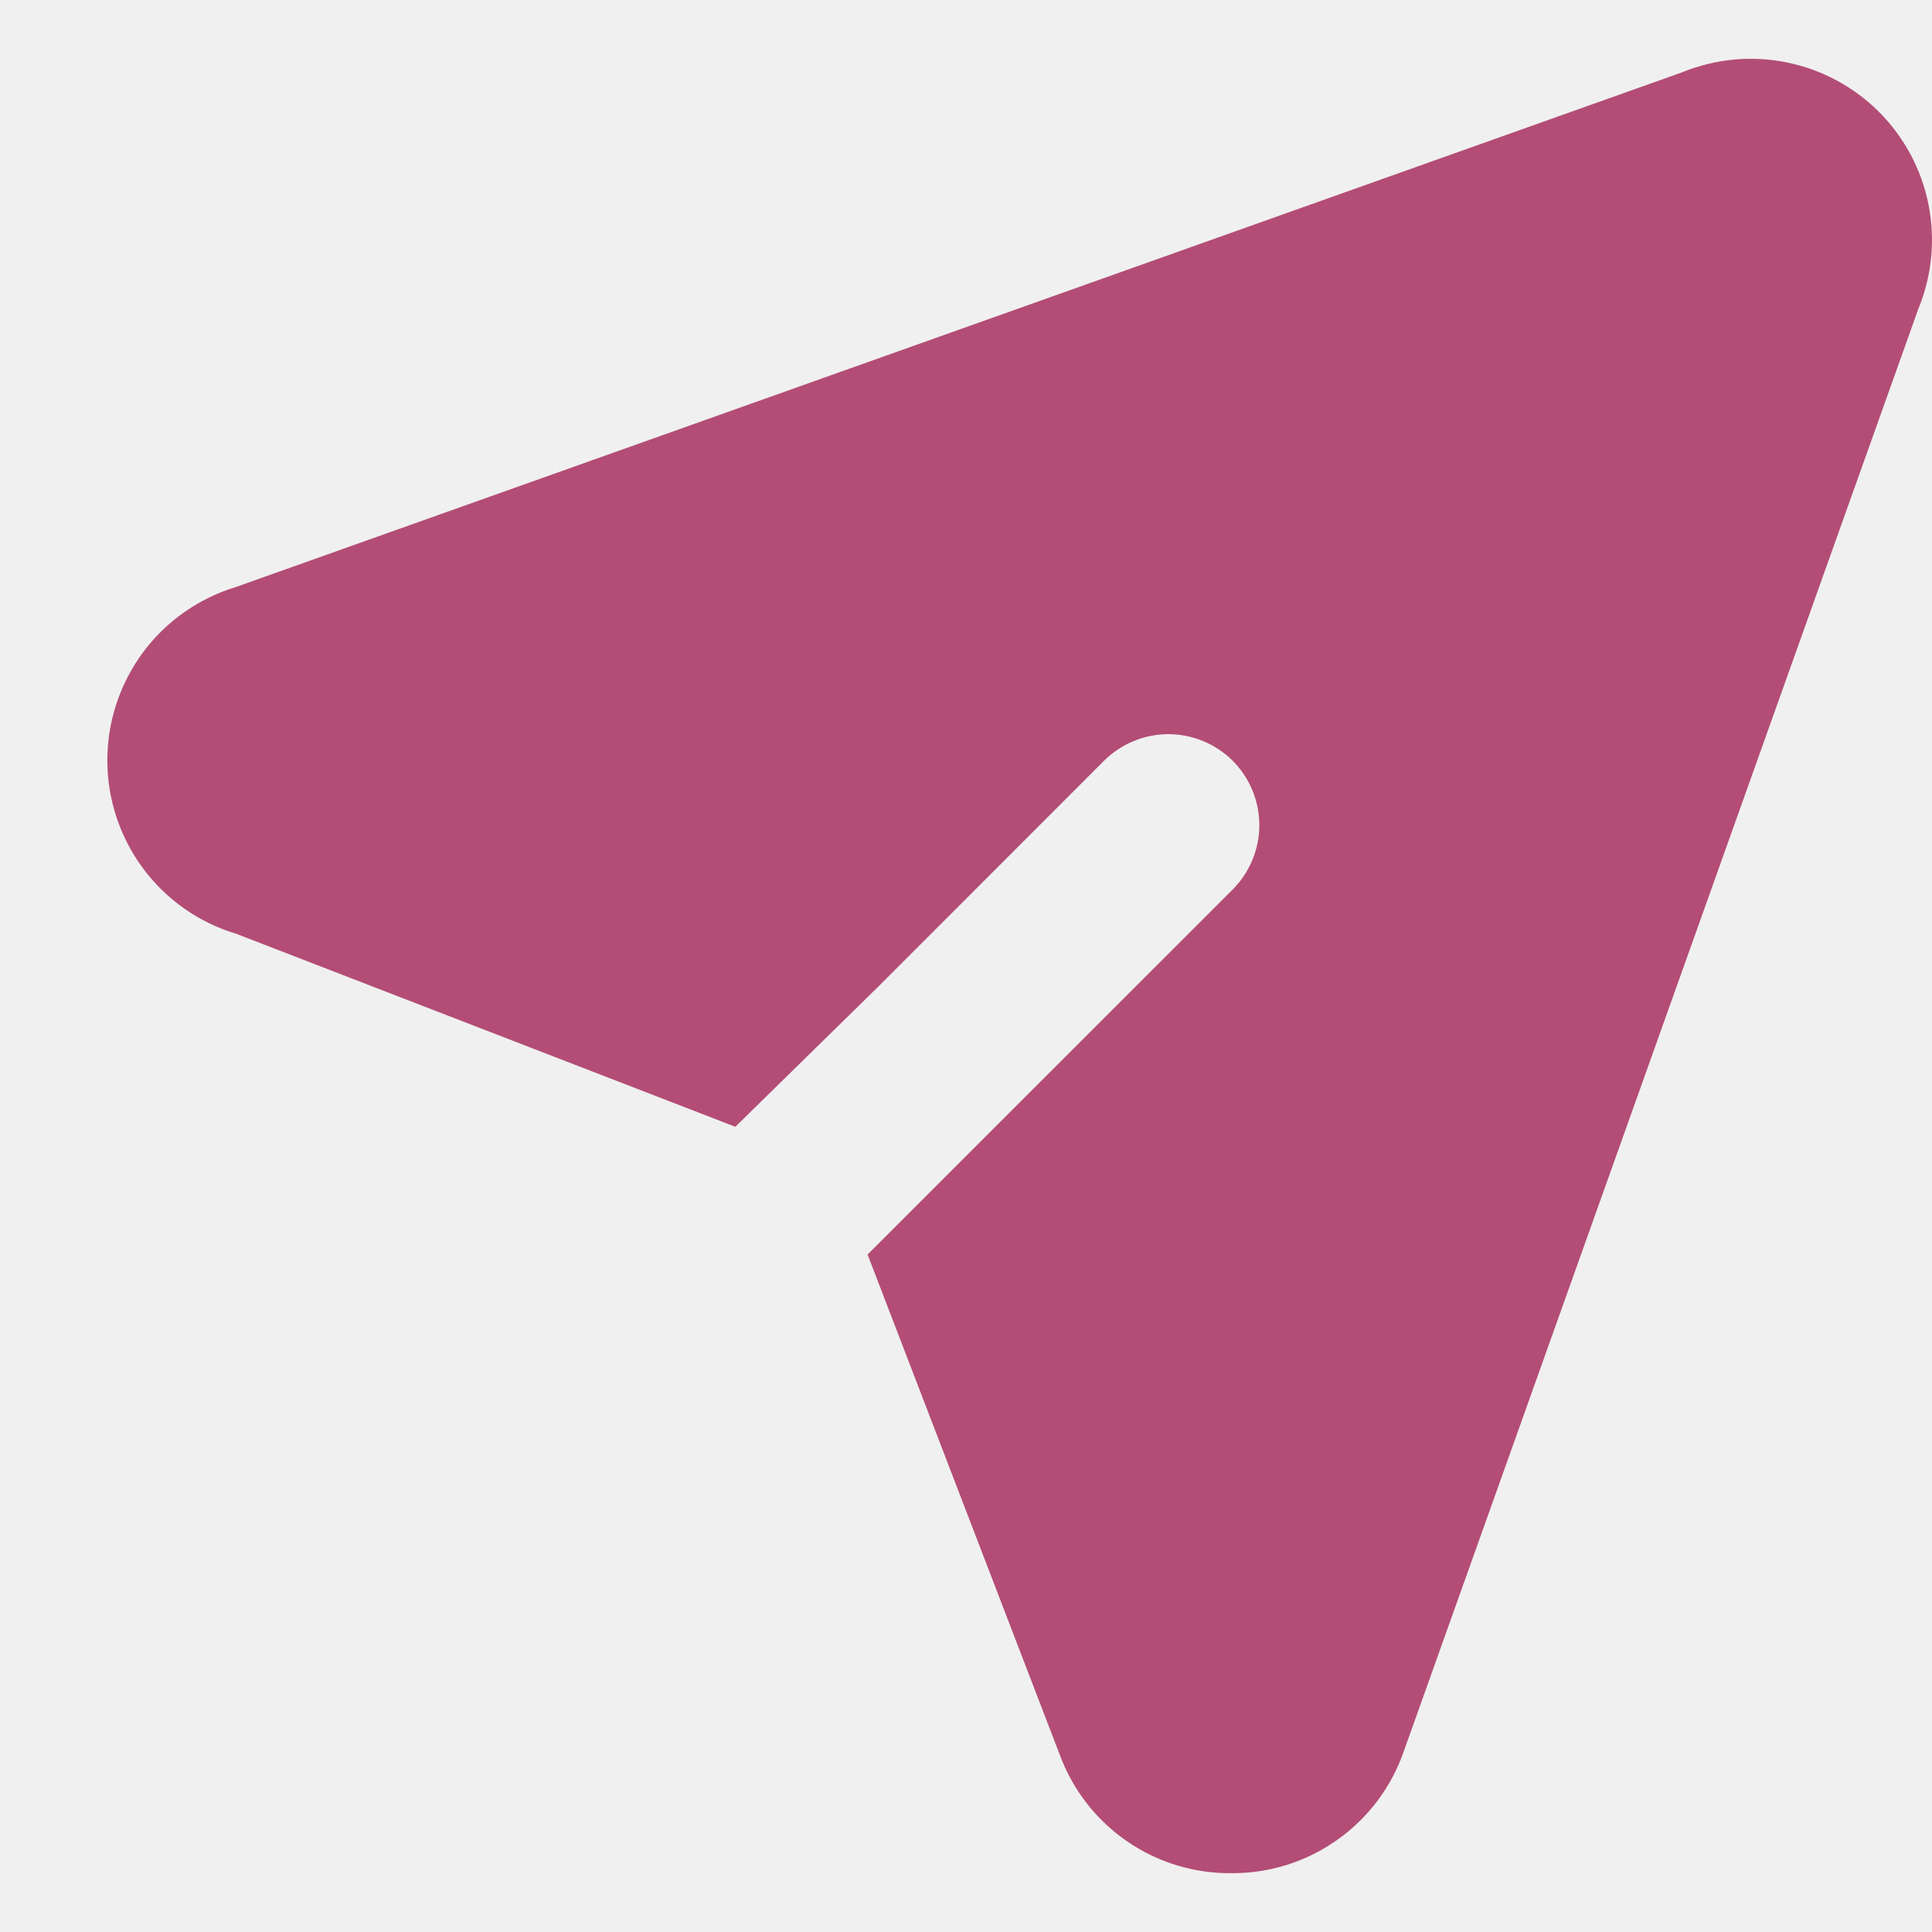
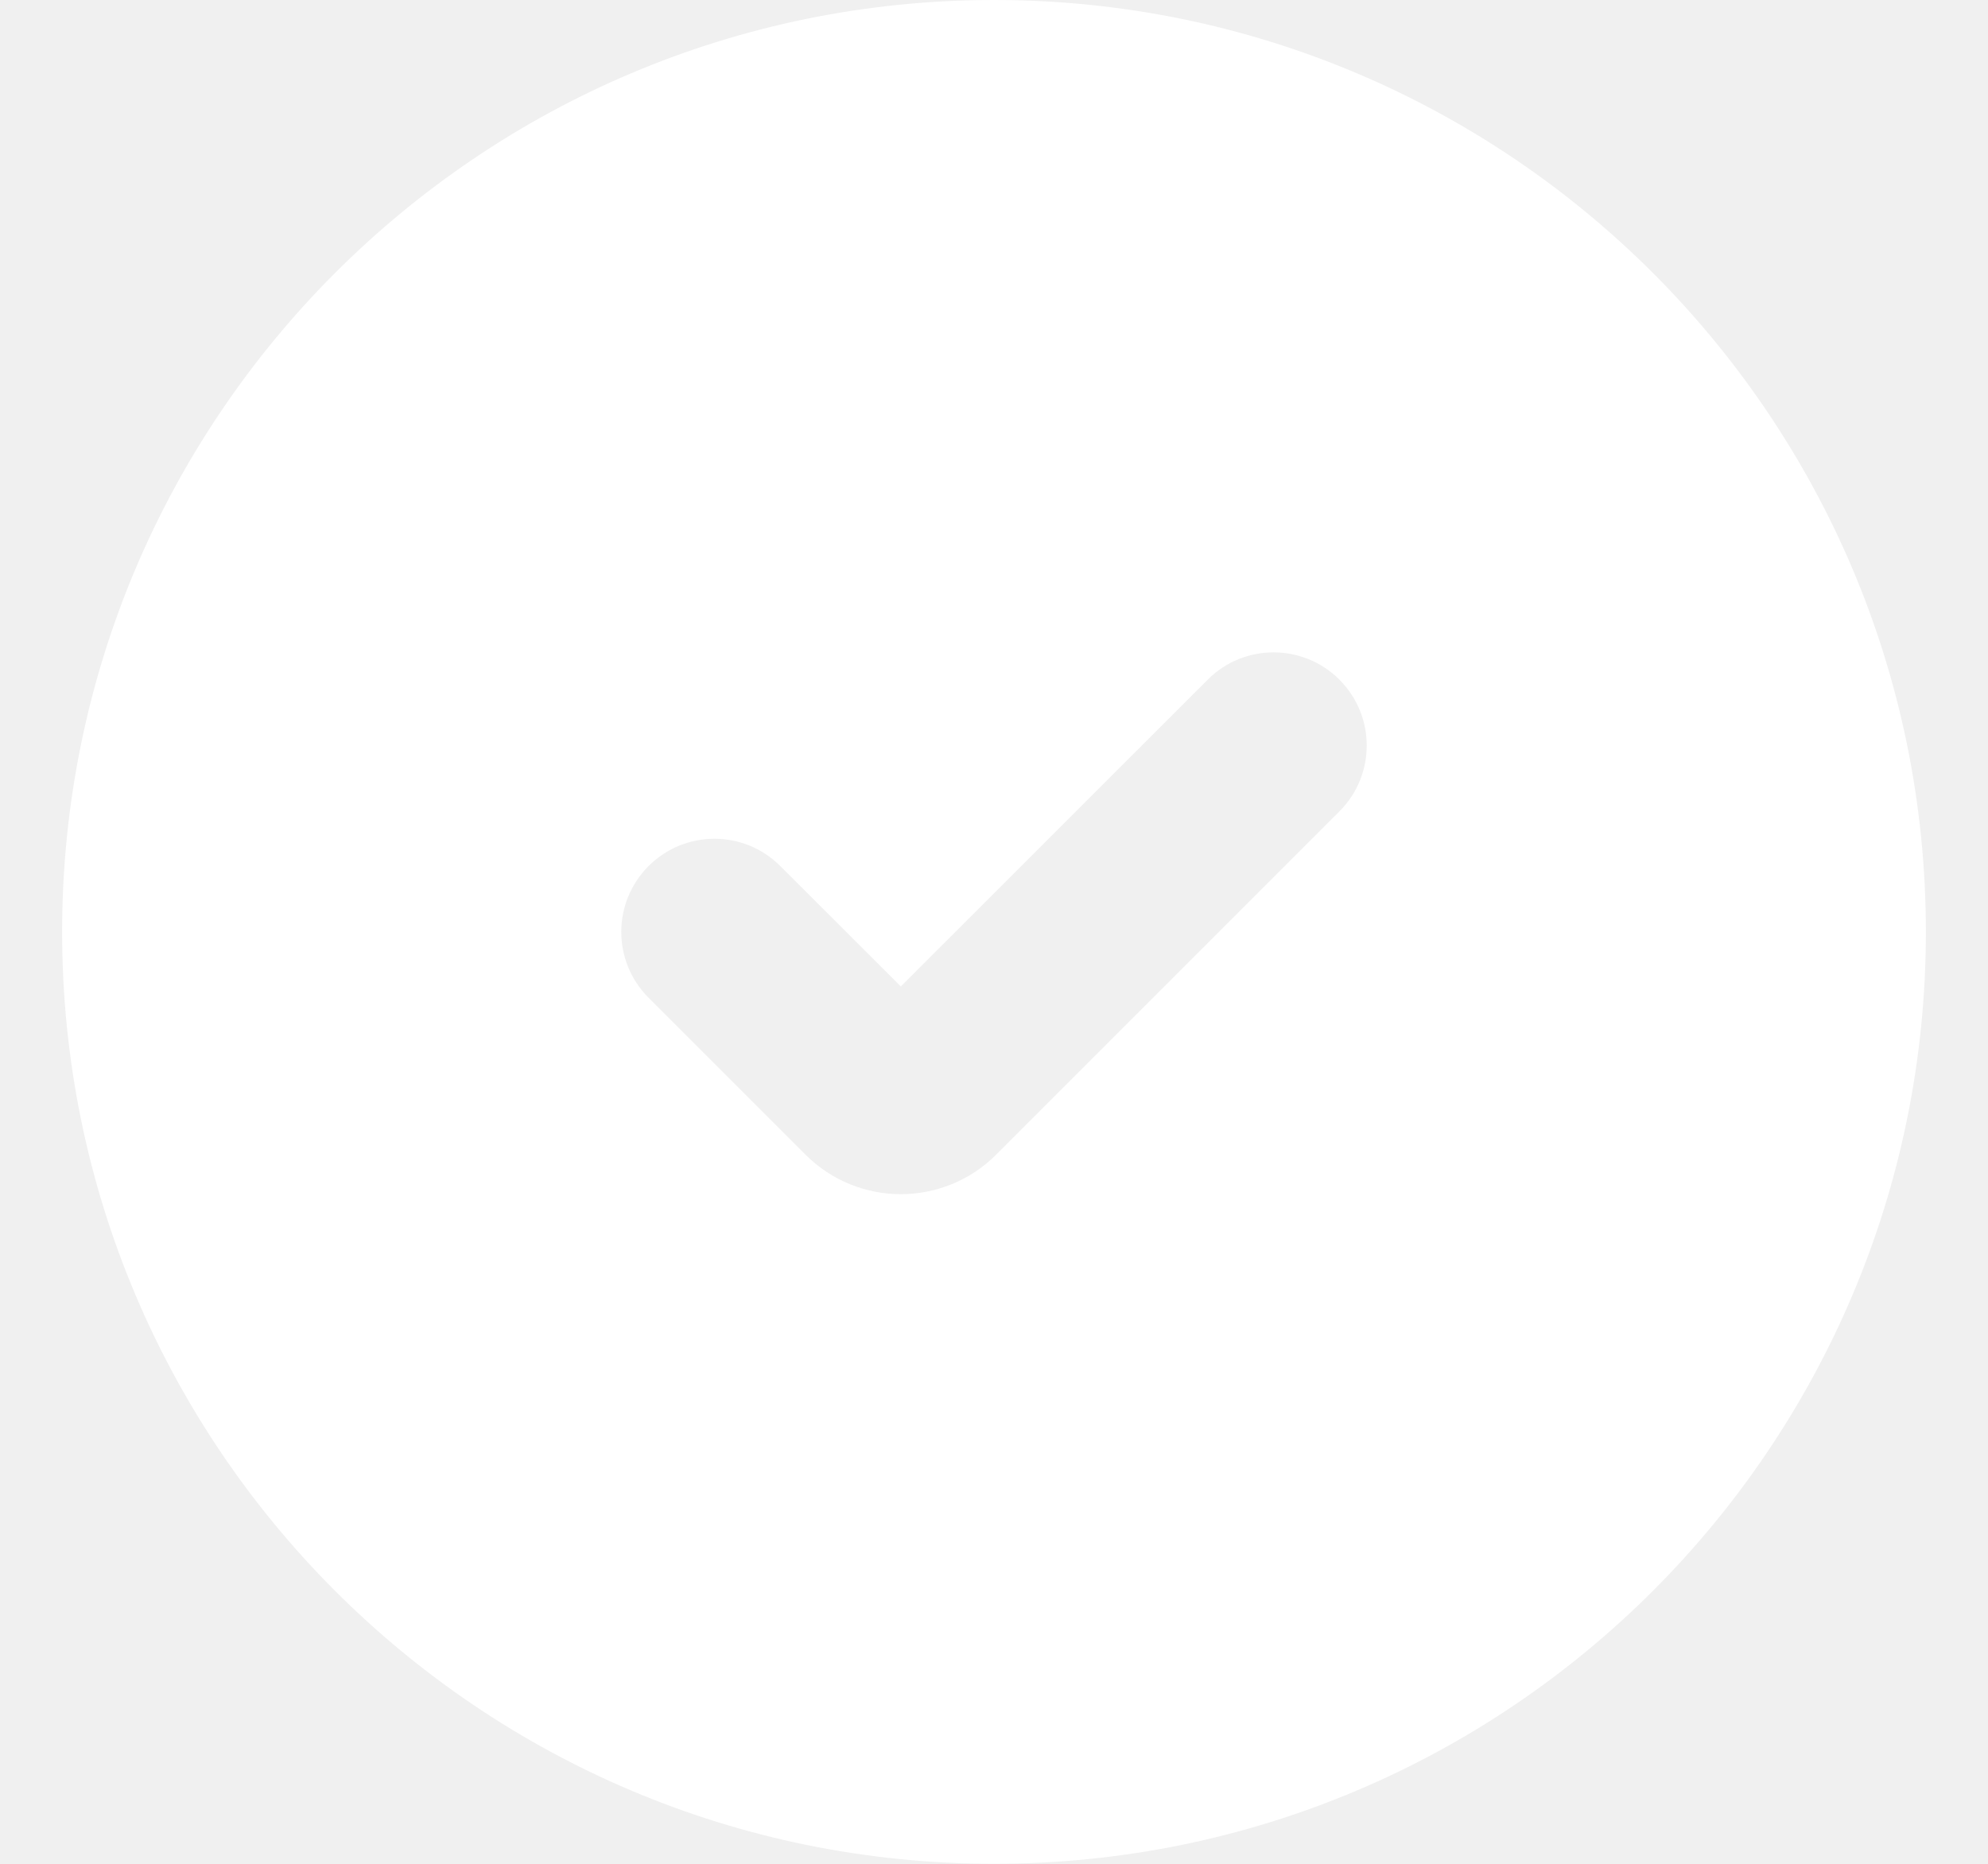
- <svg xmlns="http://www.w3.org/2000/svg" width="18" height="18" viewBox="0 0 18 18" fill="none">
-   <path d="M17.873 2.877L13.08 16.313C12.965 16.647 12.749 16.936 12.461 17.14C12.173 17.345 11.829 17.454 11.476 17.452C11.127 17.456 10.786 17.352 10.499 17.154C10.212 16.956 9.993 16.674 9.873 16.347L8.083 11.688L9.383 10.388L11.485 8.287C11.643 8.128 11.733 7.912 11.733 7.688C11.733 7.463 11.643 7.247 11.485 7.088C11.326 6.93 11.11 6.84 10.885 6.84C10.661 6.84 10.445 6.93 10.286 7.088L8.185 9.19L6.851 10.498L2.201 8.7C1.854 8.596 1.549 8.382 1.333 8.091C1.117 7.8 1 7.447 1 7.084C1 6.722 1.117 6.369 1.333 6.077C1.549 5.786 1.854 5.573 2.201 5.468L15.671 0.674C15.979 0.548 16.317 0.515 16.644 0.581C16.97 0.646 17.27 0.807 17.506 1.042C17.741 1.278 17.902 1.577 17.967 1.904C18.032 2.23 18 2.569 17.873 2.877Z" fill="#B34D75" />
+ <svg xmlns="http://www.w3.org/2000/svg" width="16" height="15" viewBox="0 0 16 15" fill="none">
+   <path fill-rule="evenodd" clip-rule="evenodd" d="M0.5 7.5C0.5 3.358 3.858 0 8 0C12.142 0 15.5 3.358 15.5 7.5C15.5 11.642 12.142 15 8 15C3.858 15 0.5 11.642 0.5 7.5ZM10.78 5.47C11.073 5.763 11.073 6.237 10.78 6.53L8.018 9.292C7.594 9.717 6.906 9.717 6.482 9.292L5.22 8.03C4.927 7.737 4.927 7.263 5.22 6.97C5.513 6.677 5.987 6.677 6.28 6.97L7.25 7.939L9.72 5.47C10.012 5.177 10.487 5.177 10.78 5.47Z" fill="white" />
</svg>
